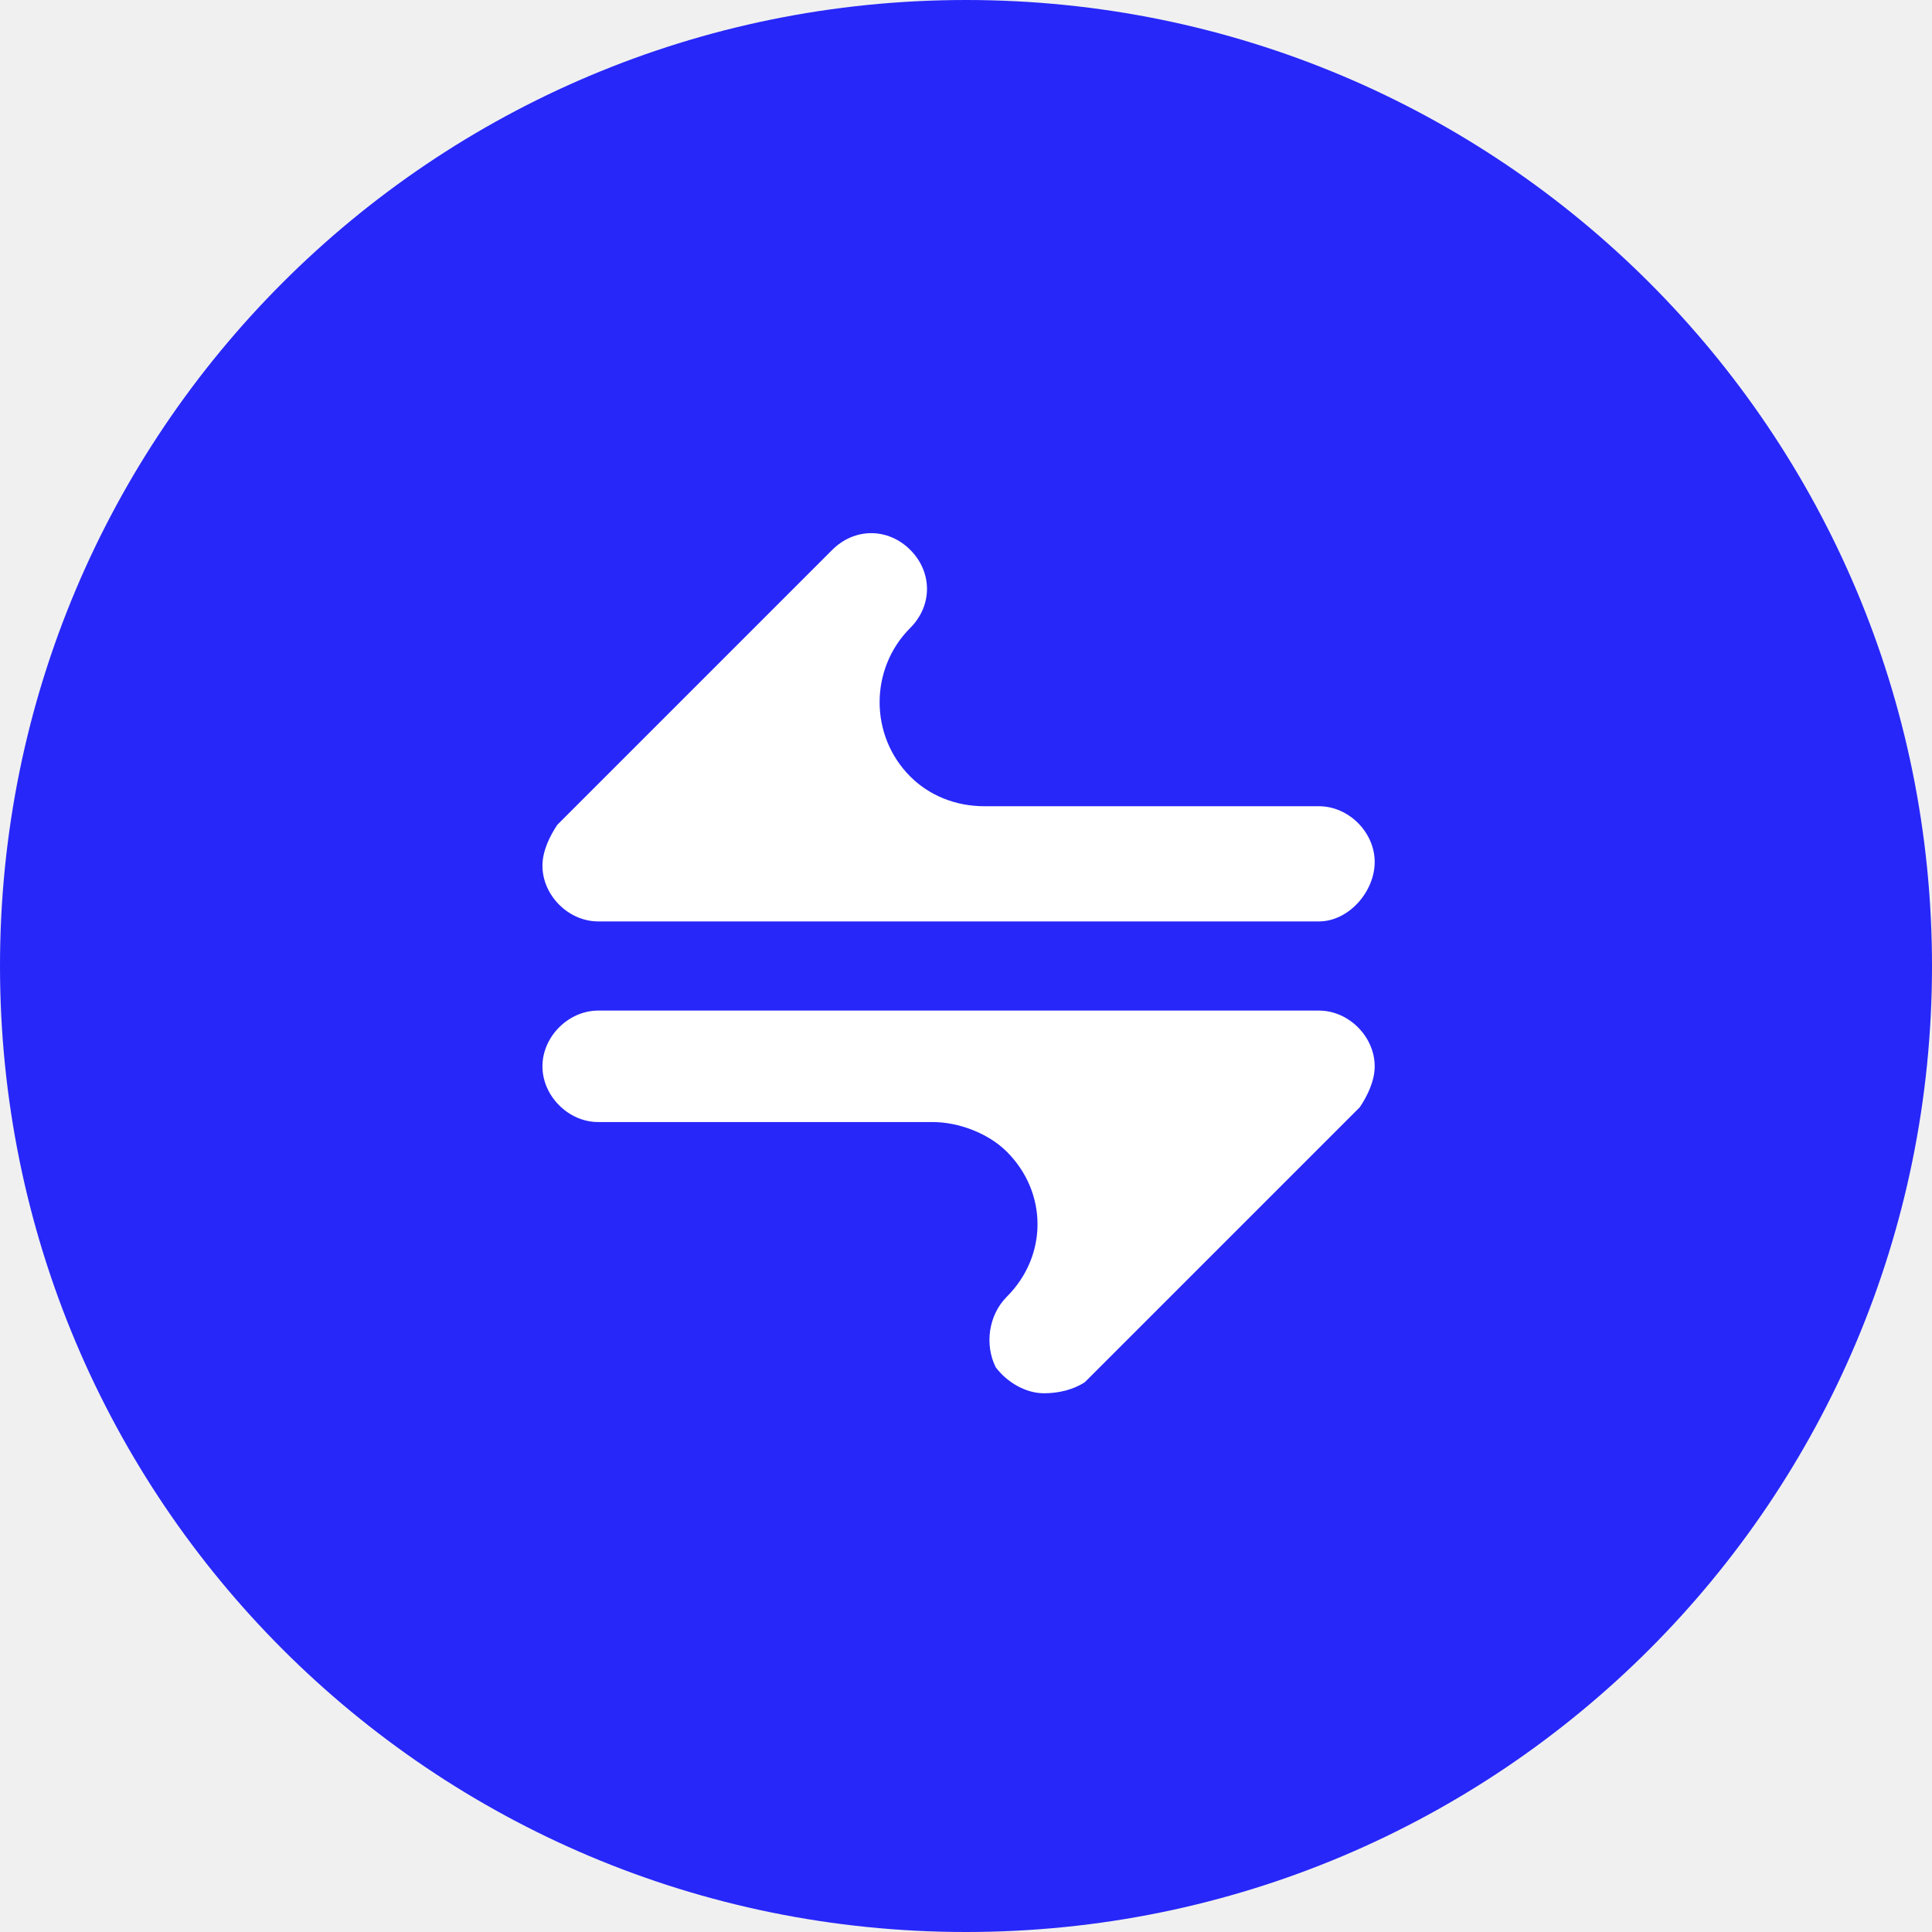
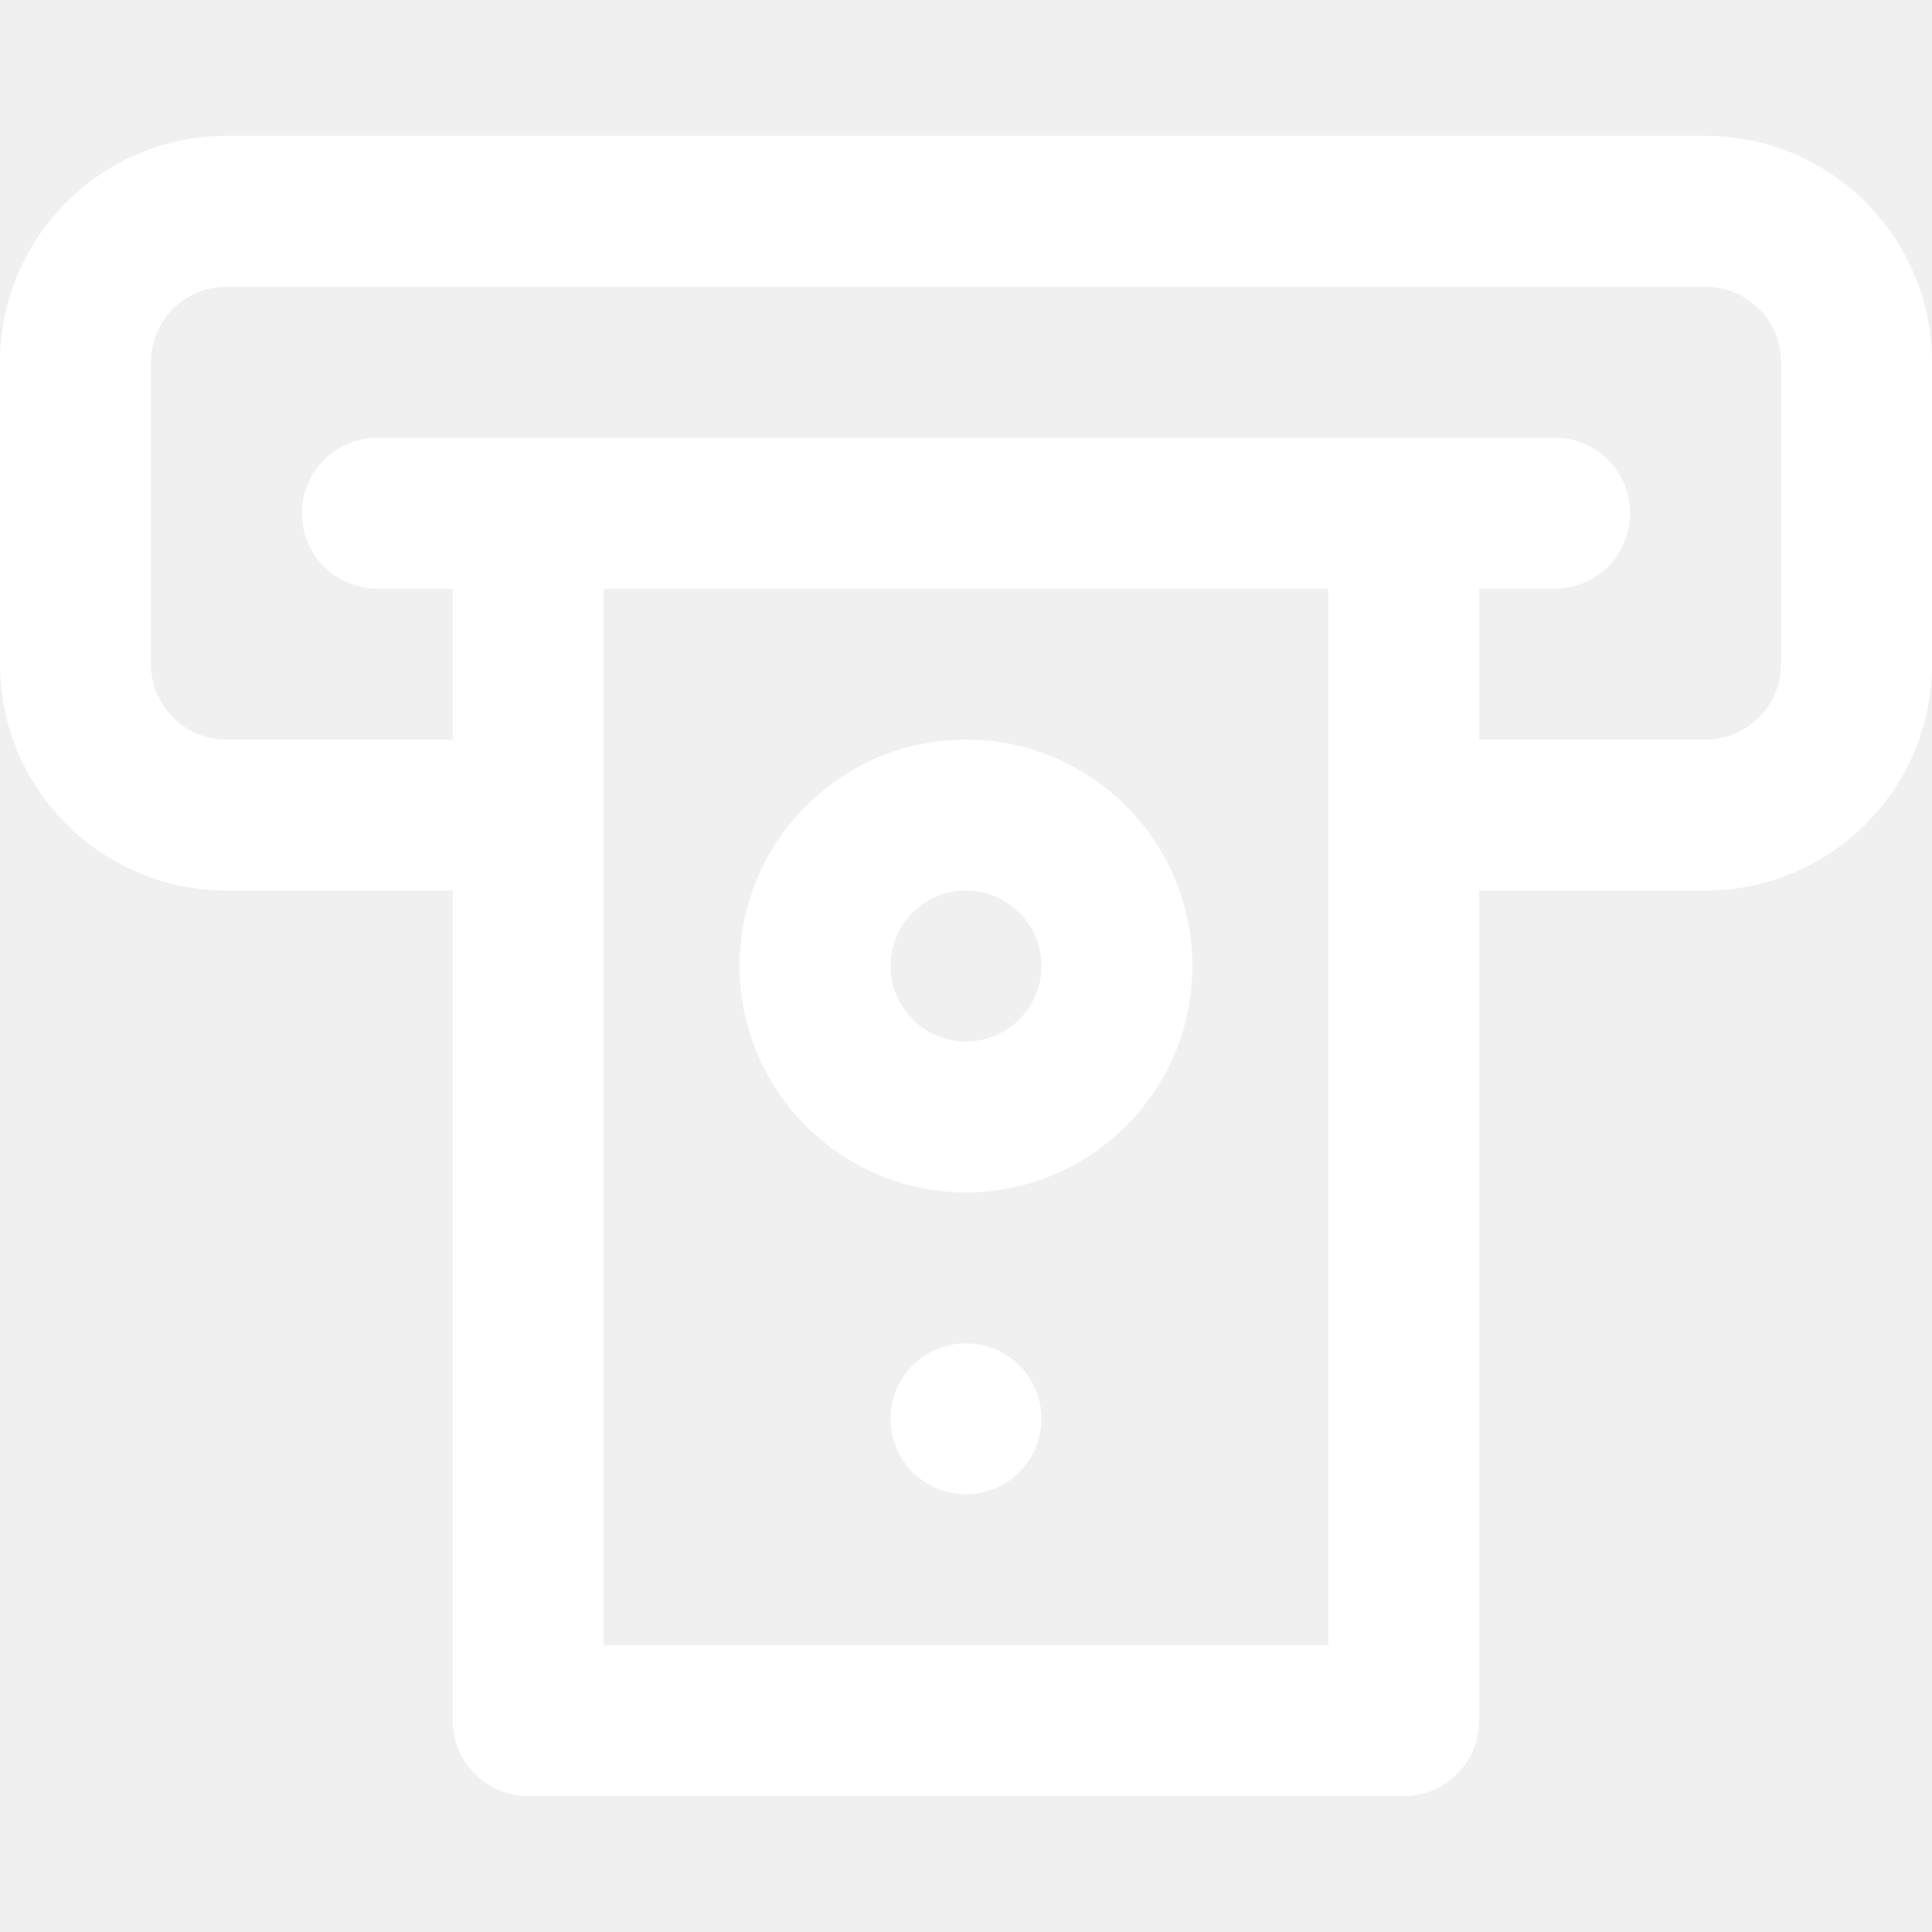
- <svg xmlns="http://www.w3.org/2000/svg" viewBox="0 0 52 52" width="52" height="52">
-   <path fill="#2727f9" d="M26 52C11.62 52 0 40.38 0 26C0 11.62 11.62 0 26 0C40.38 0 52 11.62 52 26C52 40.38 40.38 52 26 52Z" />
-   <path fill="#ffffff" d="M28.1 37.5C27.6 37.5 27.1 37.2 26.8 36.8C26.5 36.2 26.6 35.4 27.1 34.9L27.1 34.9C28.2 33.8 28.2 32.1 27.1 31C26.6 30.5 25.8 30.2 25.1 30.2L16.1 30.2C15.3 30.2 14.6 29.5 14.6 28.7C14.6 27.9 15.3 27.2 16.1 27.2L16.1 27.2L35.5 27.2C36.3 27.2 37 27.9 37 28.7C37 29.1 36.8 29.5 36.6 29.8L29.2 37.2C28.9 37.4 28.5 37.5 28.1 37.5Z" />
-   <path fill="#ffffff" d="M35.5 24.8L16.1 24.8C15.3 24.8 14.6 24.1 14.6 23.3C14.6 22.9 14.8 22.5 15 22.2L22.4 14.8C23 14.2 23.9 14.2 24.5 14.8C25.1 15.4 25.1 16.3 24.5 16.9L24.5 16.9L24.5 16.9C23.4 18 23.4 19.8 24.5 20.9C25 21.4 25.7 21.7 26.5 21.7L35.5 21.7C36.3 21.7 37 22.4 37 23.2C37 24 36.3 24.8 35.5 24.8L35.5 24.8Z" />
+ <svg xmlns="http://www.w3.org/2000/svg" id="cat_onramp" enable-background="new 0 0 512 512" height="52" viewBox="0 0 512 512" width="52" style="fill:#fff;">
+   <g>
+     <path d="m256 196c-33.084 0-60 26.916-60 60s26.916 60 60 60 60-26.916 60-60-26.916-60-60-60zm0 80c-11.028 0-20-8.972-20-20s8.972-20 20-20 20 8.972 20 20-8.972 20-20 20z" />
+     <circle cx="256" cy="376" r="20" />
+     <path d="m452 36h-392c-33.084 0-60 26.916-60 60v80c0 33.084 26.916 60 60 60h60v220c0 11.046 8.954 20 20 20h232c11.046 0 20-8.954 20-20v-220h60c33.084 0 60-26.916 60-60v-80c0-33.084-26.916-60-60-60zm-100 400h-192v-280h192zm120-260c0 11.028-8.972 20-20 20h-60v-40h20c11.046 0 20-8.954 20-20s-8.954-20-20-20h-312c-11.046 0-20 8.954-20 20s8.954 20 20 20h20v40h-60c-11.028 0-20-8.972-20-20v-80c0-11.028 8.972-20 20-20h392c11.028 0 20 8.972 20 20z" />
+   </g>
</svg>
